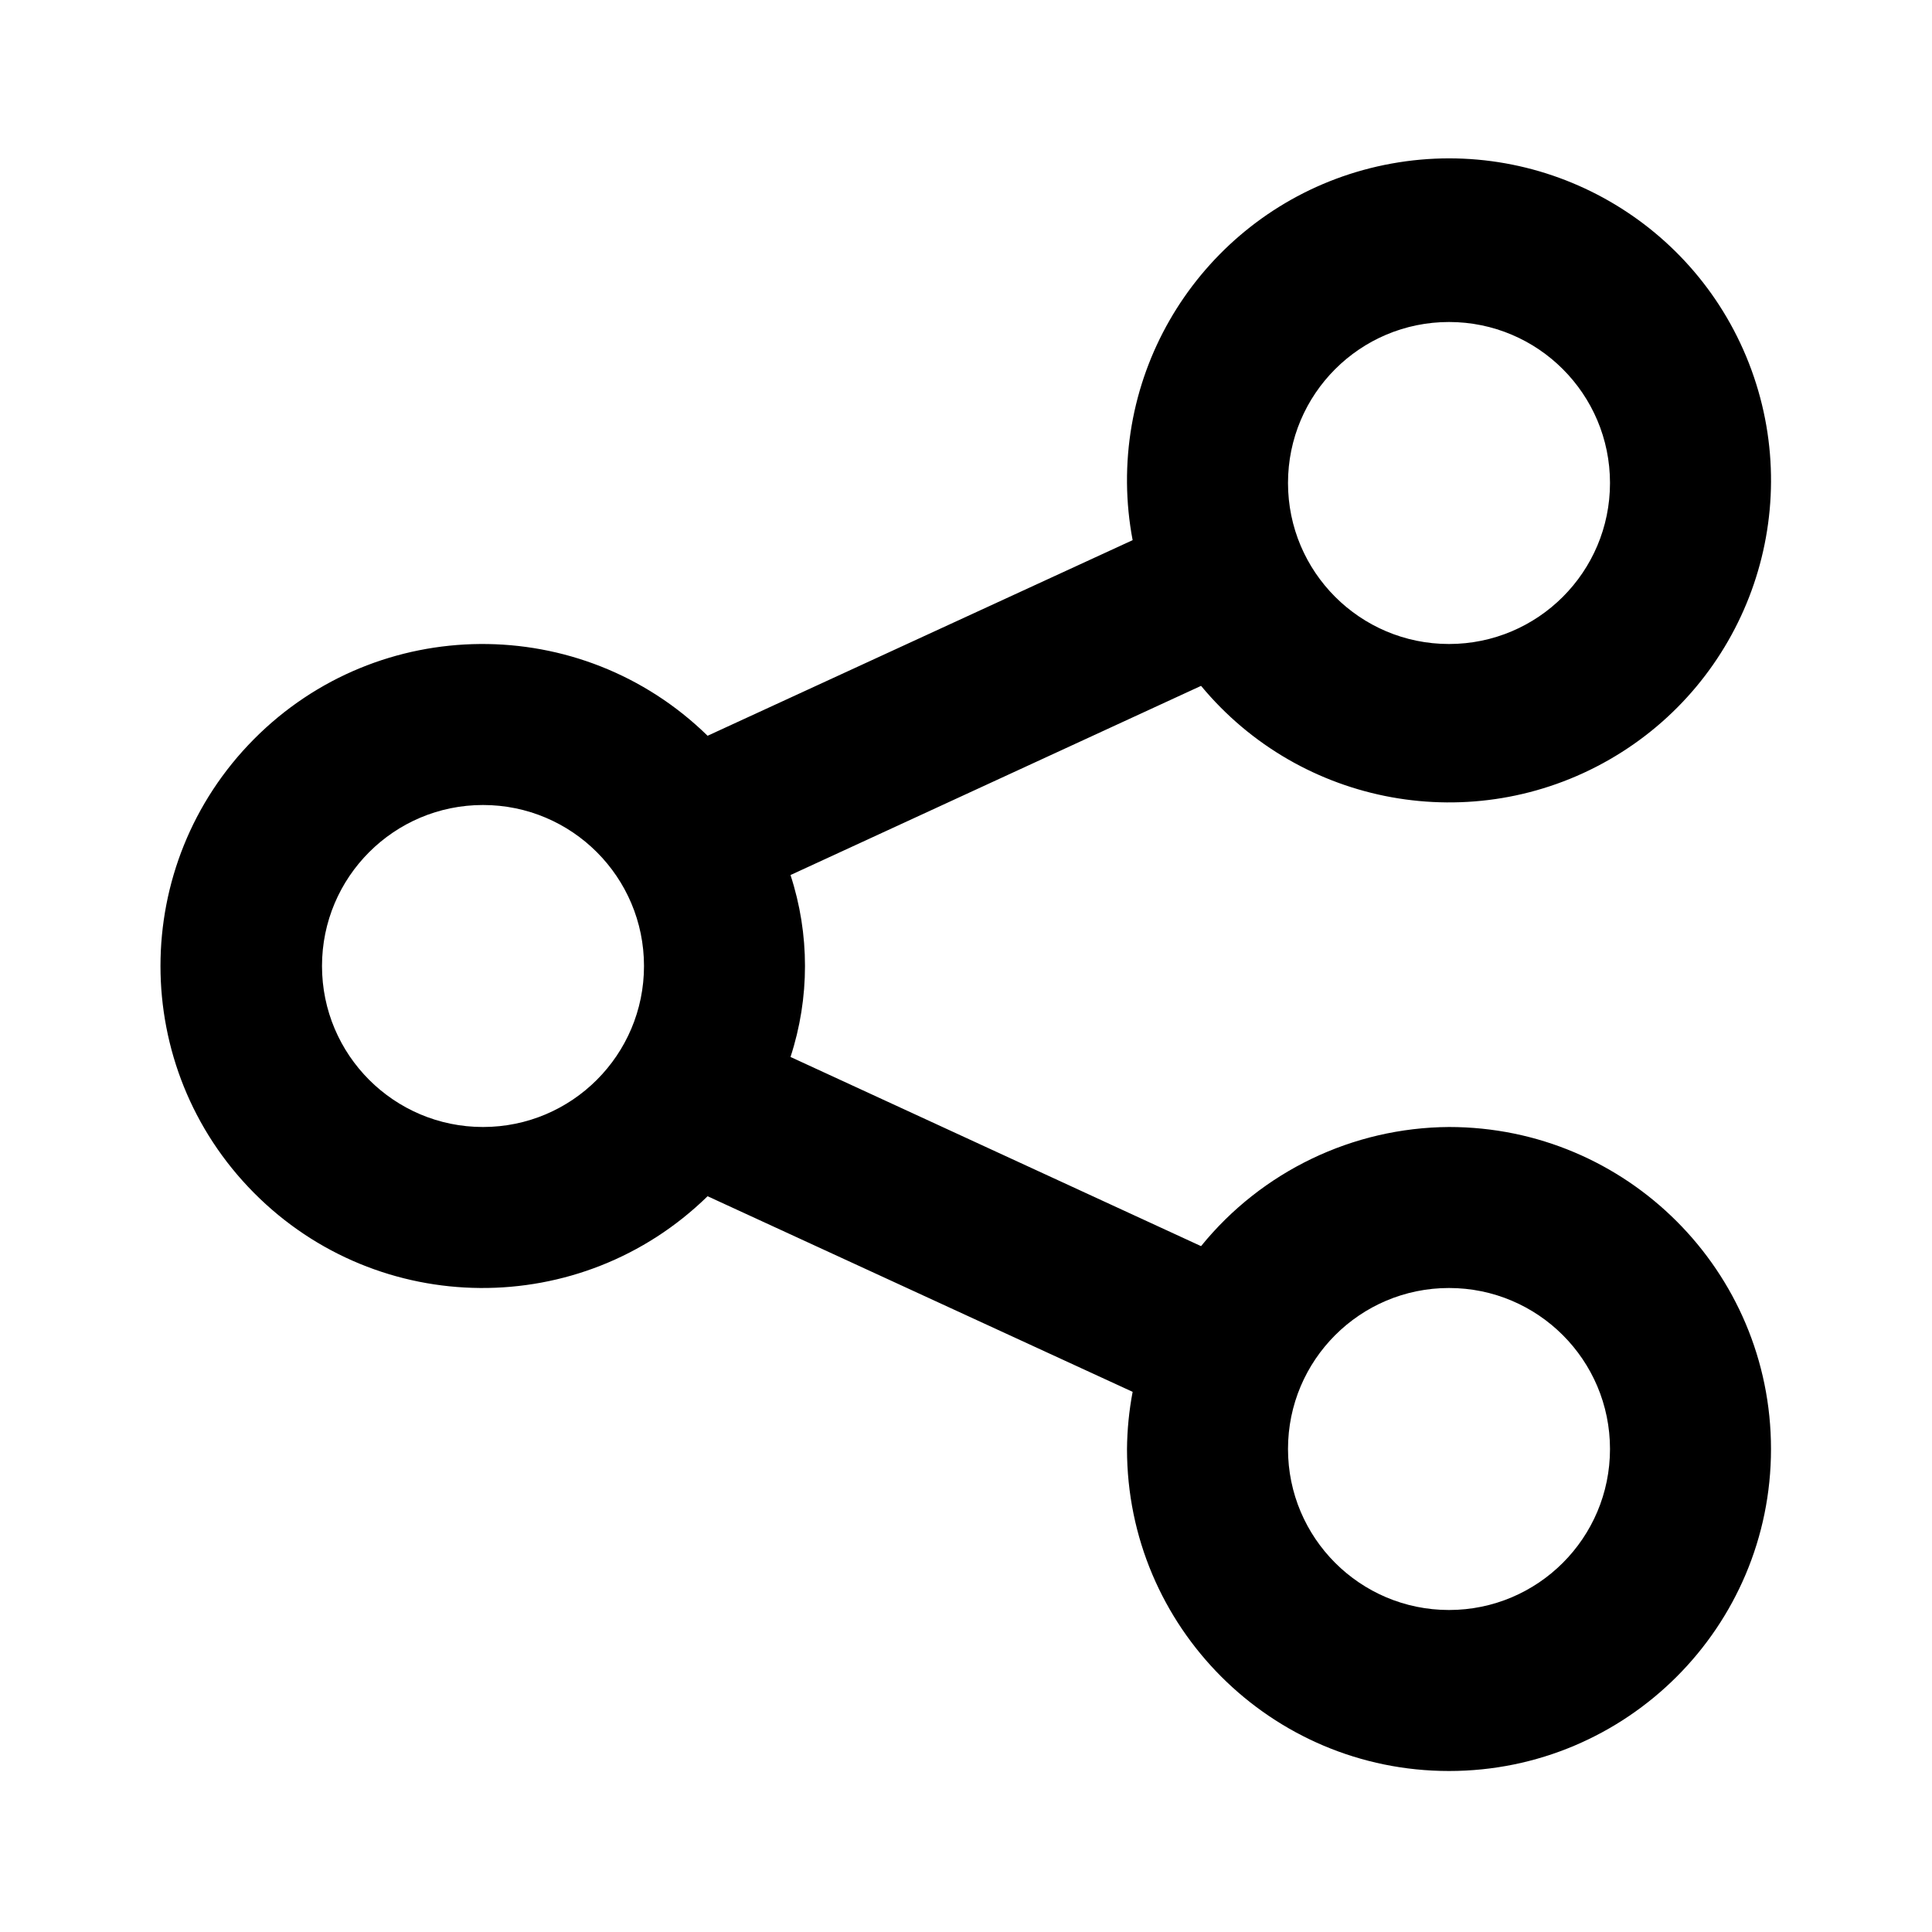
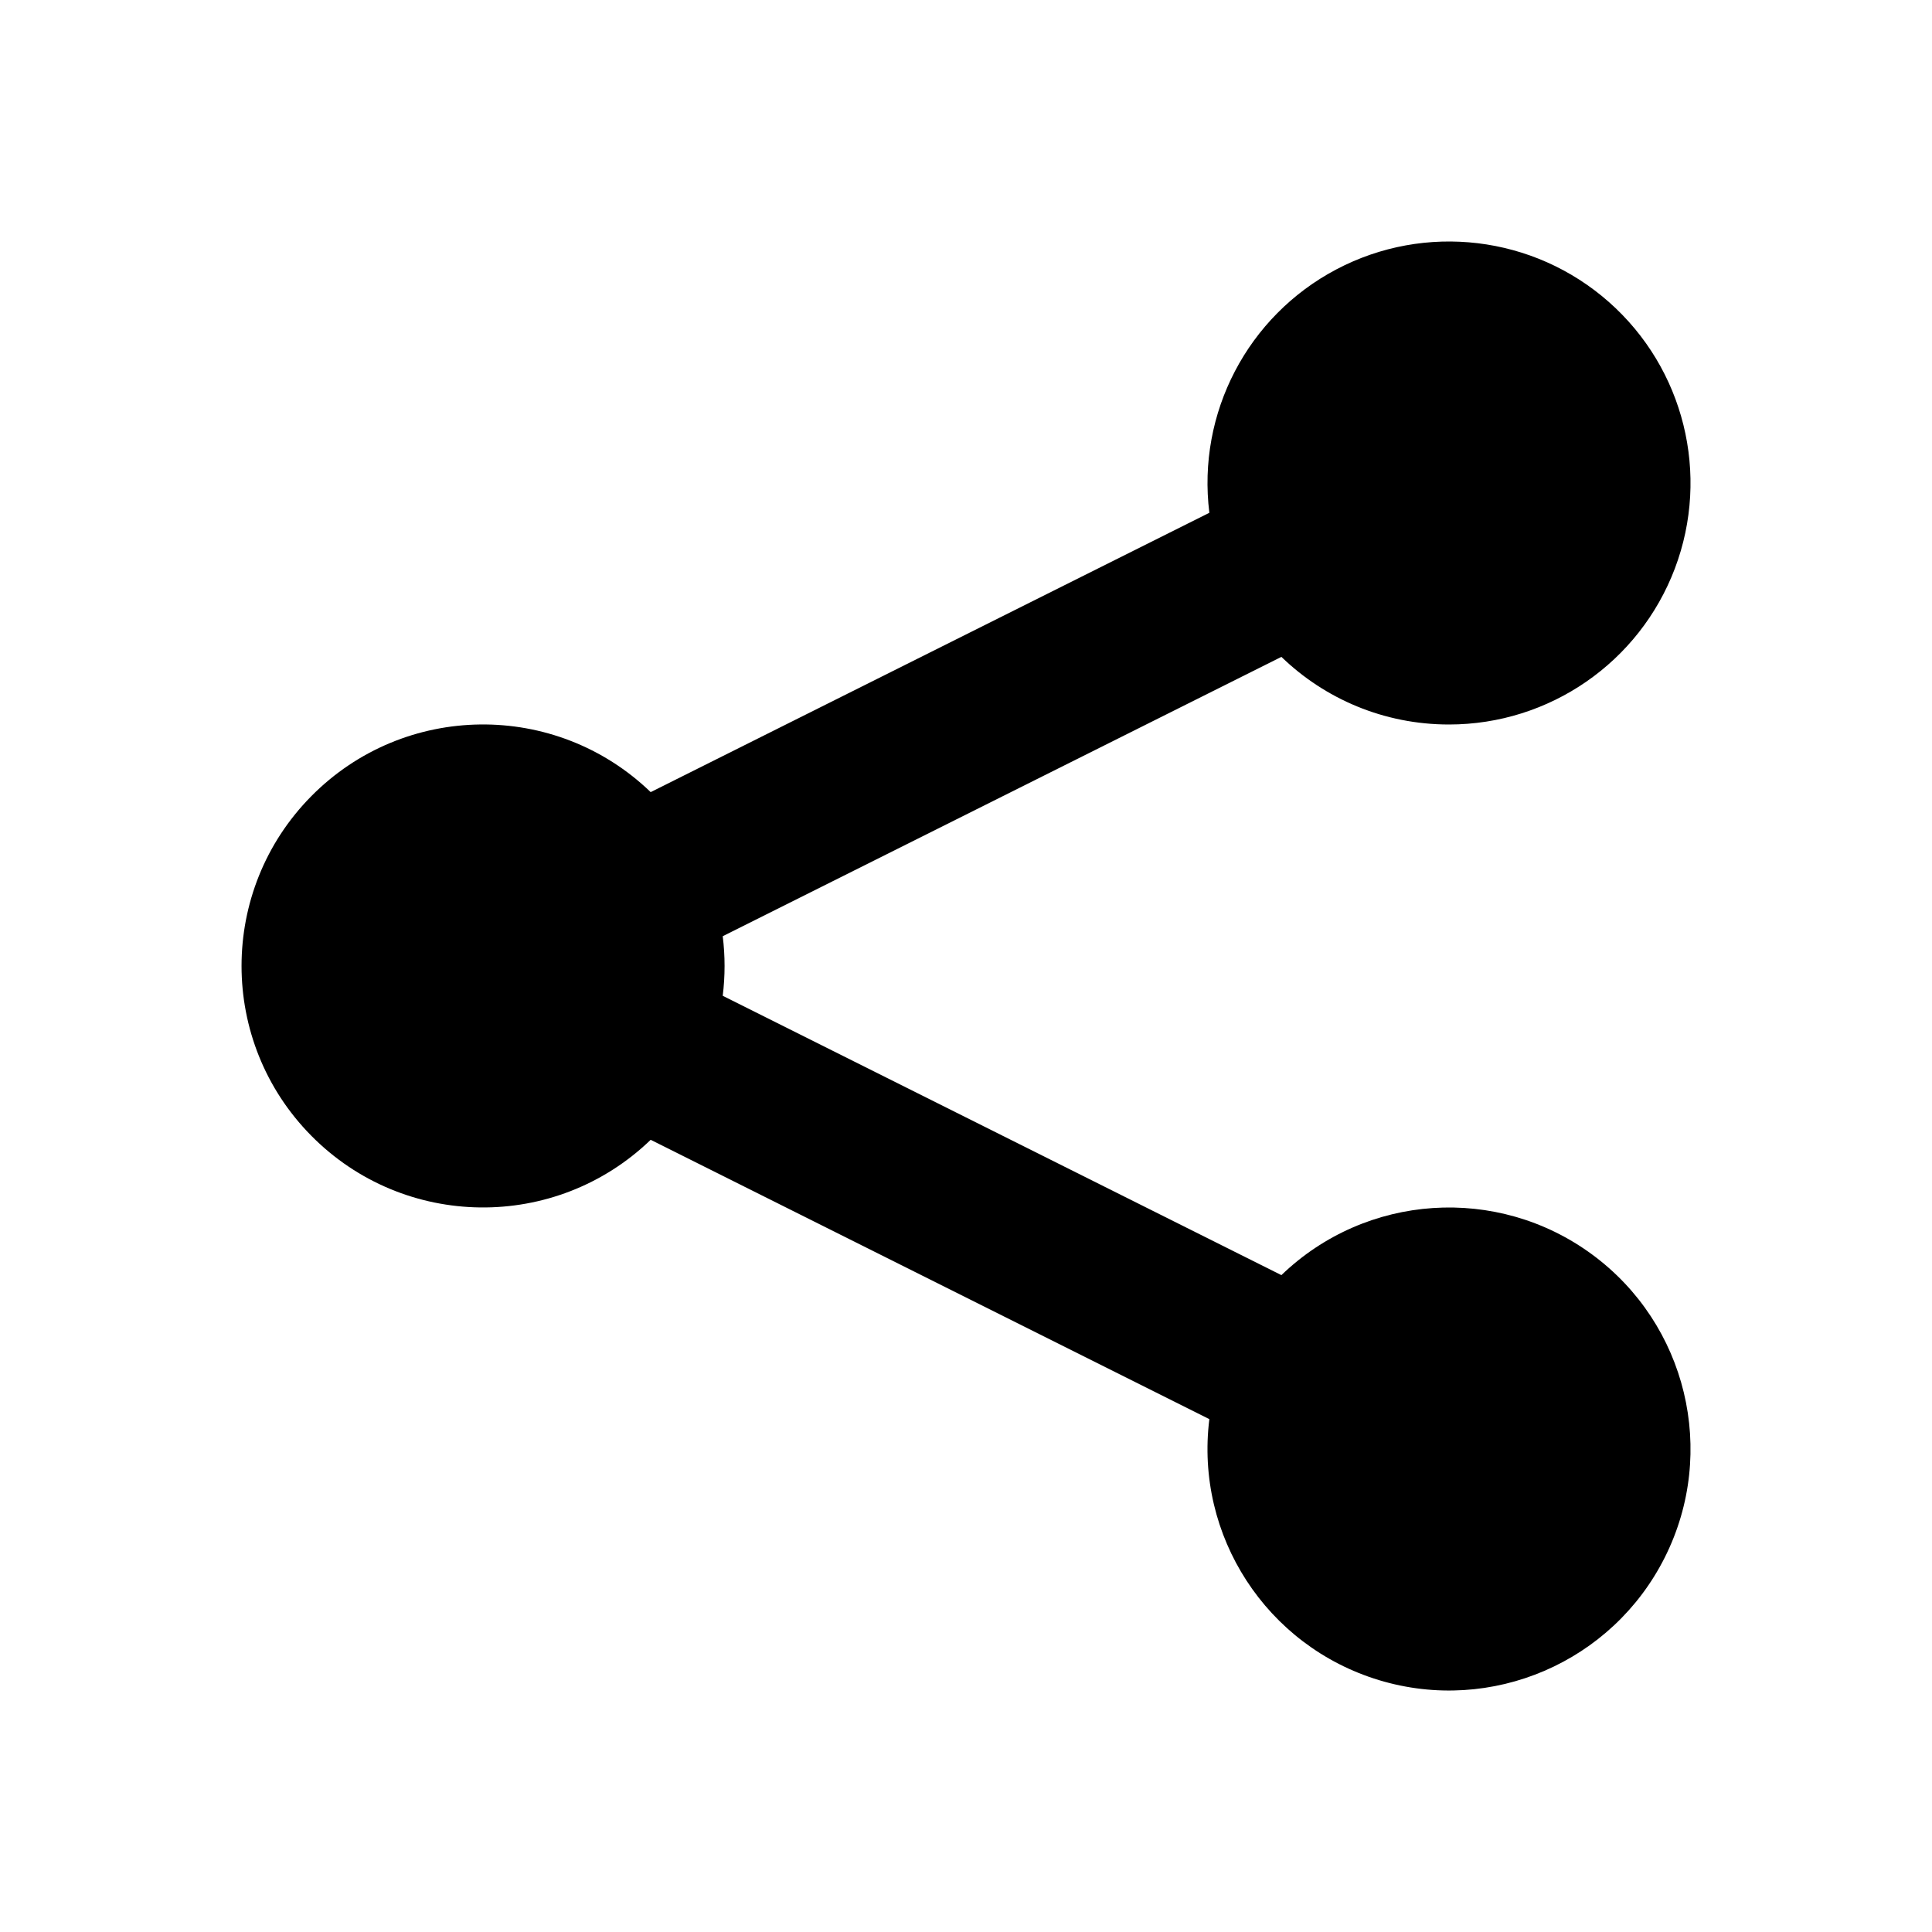
- <svg xmlns="http://www.w3.org/2000/svg" width="24" height="24" viewBox="0 0 24 24">
-   <path fill="#000000" d="M18 14a4 4 0 0 0-3.08 1.48l-5.1-2.35a3.64 3.64 0 0 0 0-2.26l5.1-2.35A4 4 0 1 0 14 6a4 4 0 0 0 .07.71L8.79 9.14a4 4 0 1 0 0 5.72l5.28 2.43A4 4 0 0 0 14 18a4 4 0 1 0 4-4m0-10a2 2 0 1 1-2 2a2 2 0 0 1 2-2M6 14a2 2 0 1 1 2-2a2 2 0 0 1-2 2m12 6a2 2 0 1 1 2-2a2 2 0 0 1-2 2" />
+ <svg xmlns="http://www.w3.org/2000/svg" width="48" height="48" viewBox="0 0 24 24">
+   <path fill="#000" d="M18 9a3 3 0 1 0-2.977-2.63l-6.94 3.47a3 3 0 1 0 0 4.319l6.94 3.47a3 3 0 1 0 .895-1.789l-6.94-3.47a3 3 0 0 0 0-.74l6.94-3.47C16.456 8.68 17.19 9 18 9" />
</svg>
